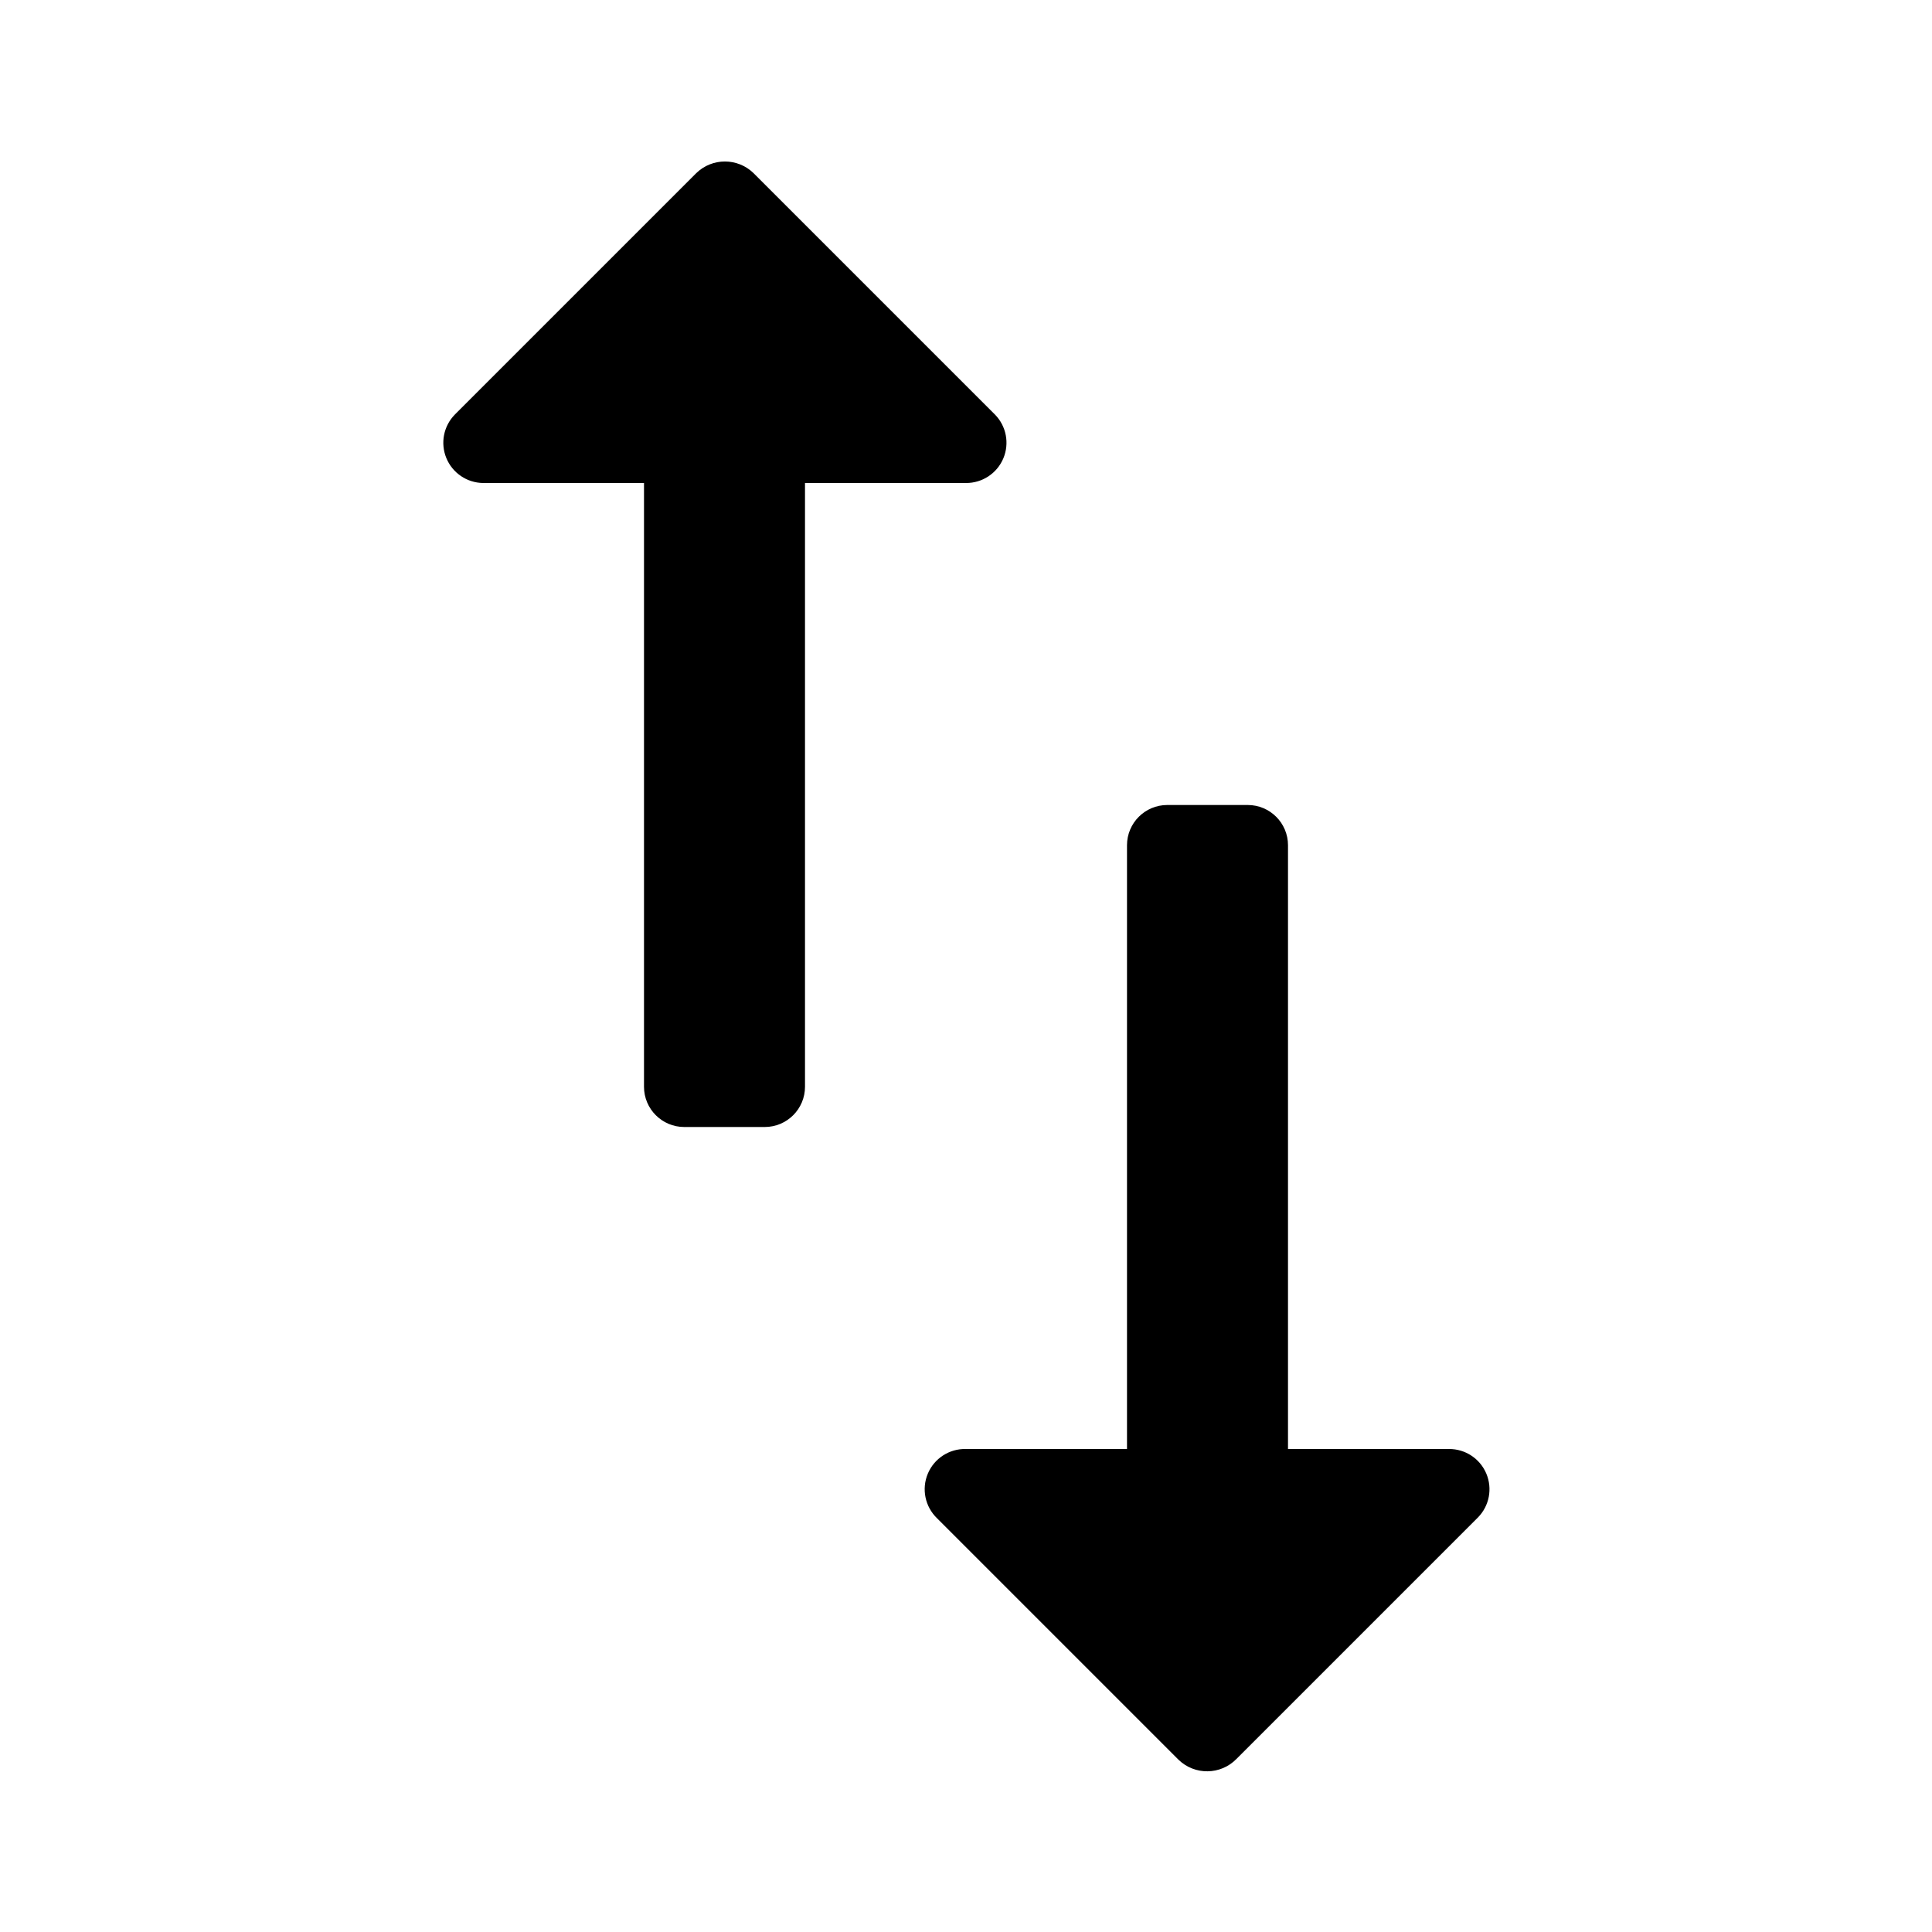
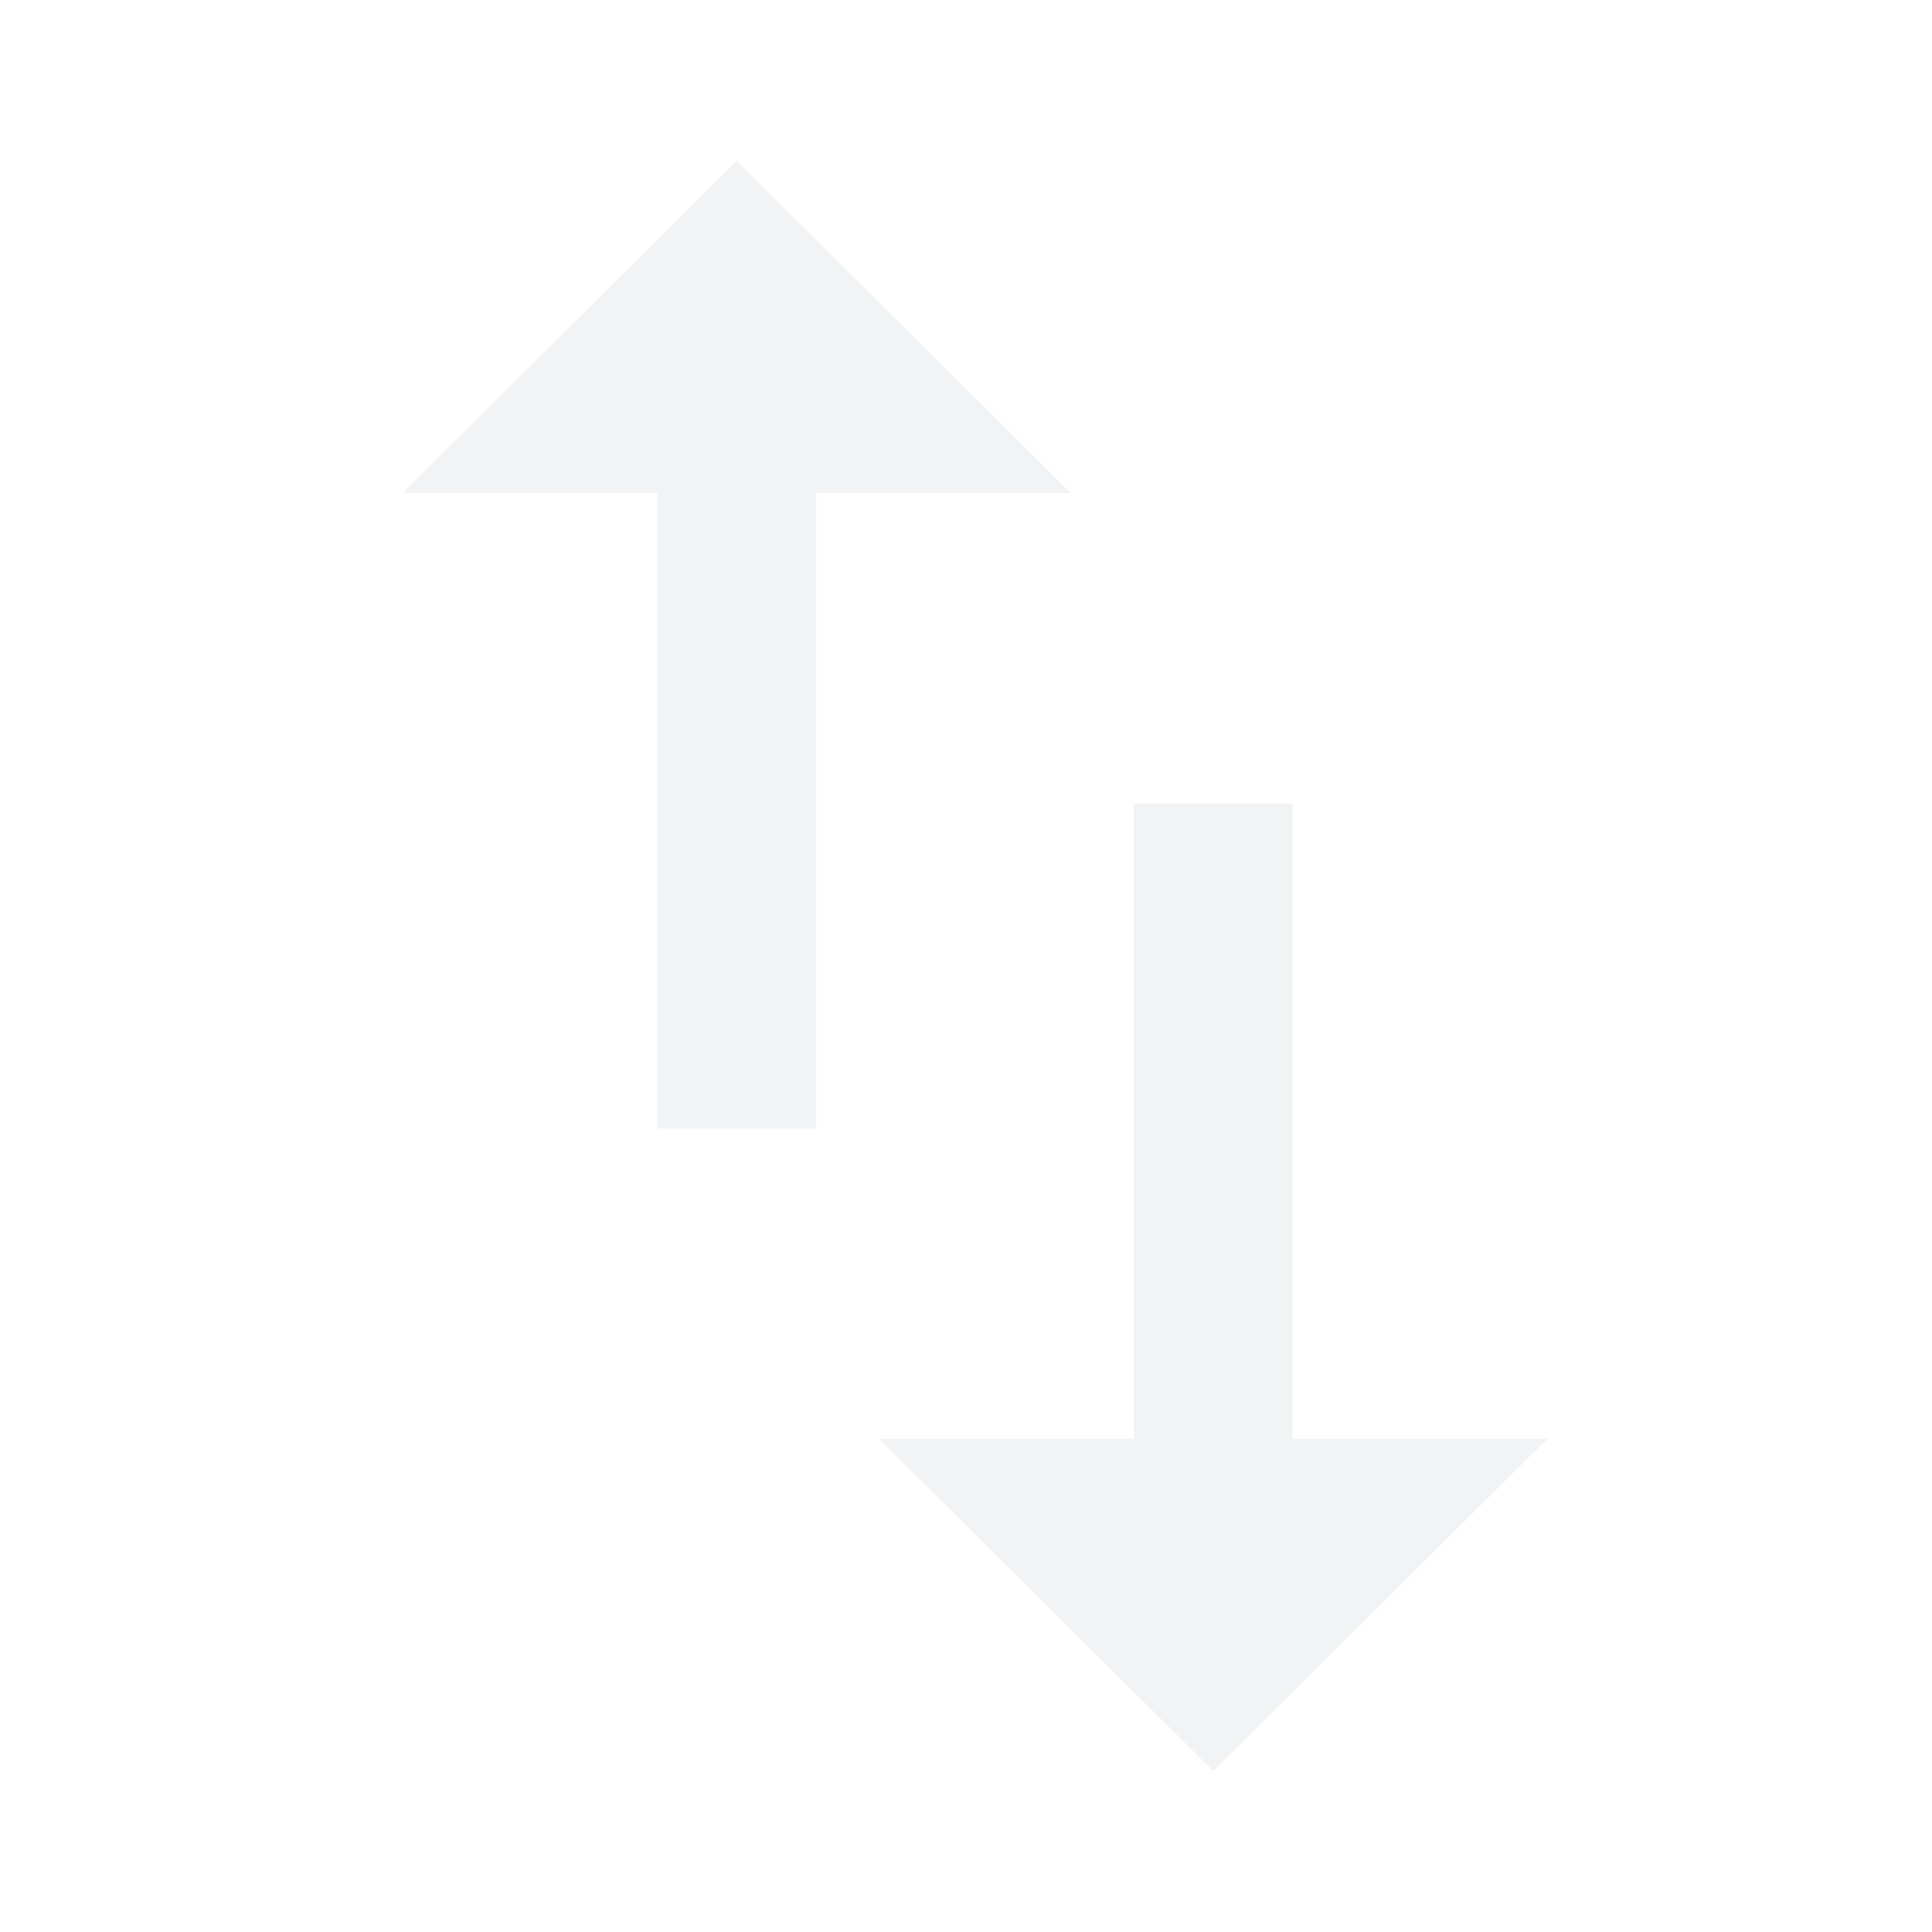
- <svg xmlns="http://www.w3.org/2000/svg" id="Layer_1" viewBox="0 0 24 24">
-   <path d="M14.64,21.86l-3-3A.5.5,0,0,1,12,18h2V10.5a.5.5,0,0,1,.5-.5h1a.5.5,0,0,1,.5.5V18h2a.5.5,0,0,1,.36.85l-3,3A.51.51,0,0,1,14.64,21.86ZM10,13.5V6h2a.5.5,0,0,0,.36-.85l-3-3a.51.51,0,0,0-.71,0l-3,3A.5.5,0,0,0,6,6H8v7.5a.5.5,0,0,0,.5.5h1A.5.5,0,0,0,10,13.5Z" />
+ <svg xmlns="http://www.w3.org/2000/svg" width="48" height="48" viewBox="0 0 48 48">
+   <path fill="#F2F3F4" fill-rule="evenodd" d="M32.116 19.963v15.785h6.328L30.143 44l-8.303-8.252h6.33V19.963h3.946zM18.303 4l8.301 8.25h-6.328v15.785H16.33V12.25H10L18.303 4z" />
</svg>
